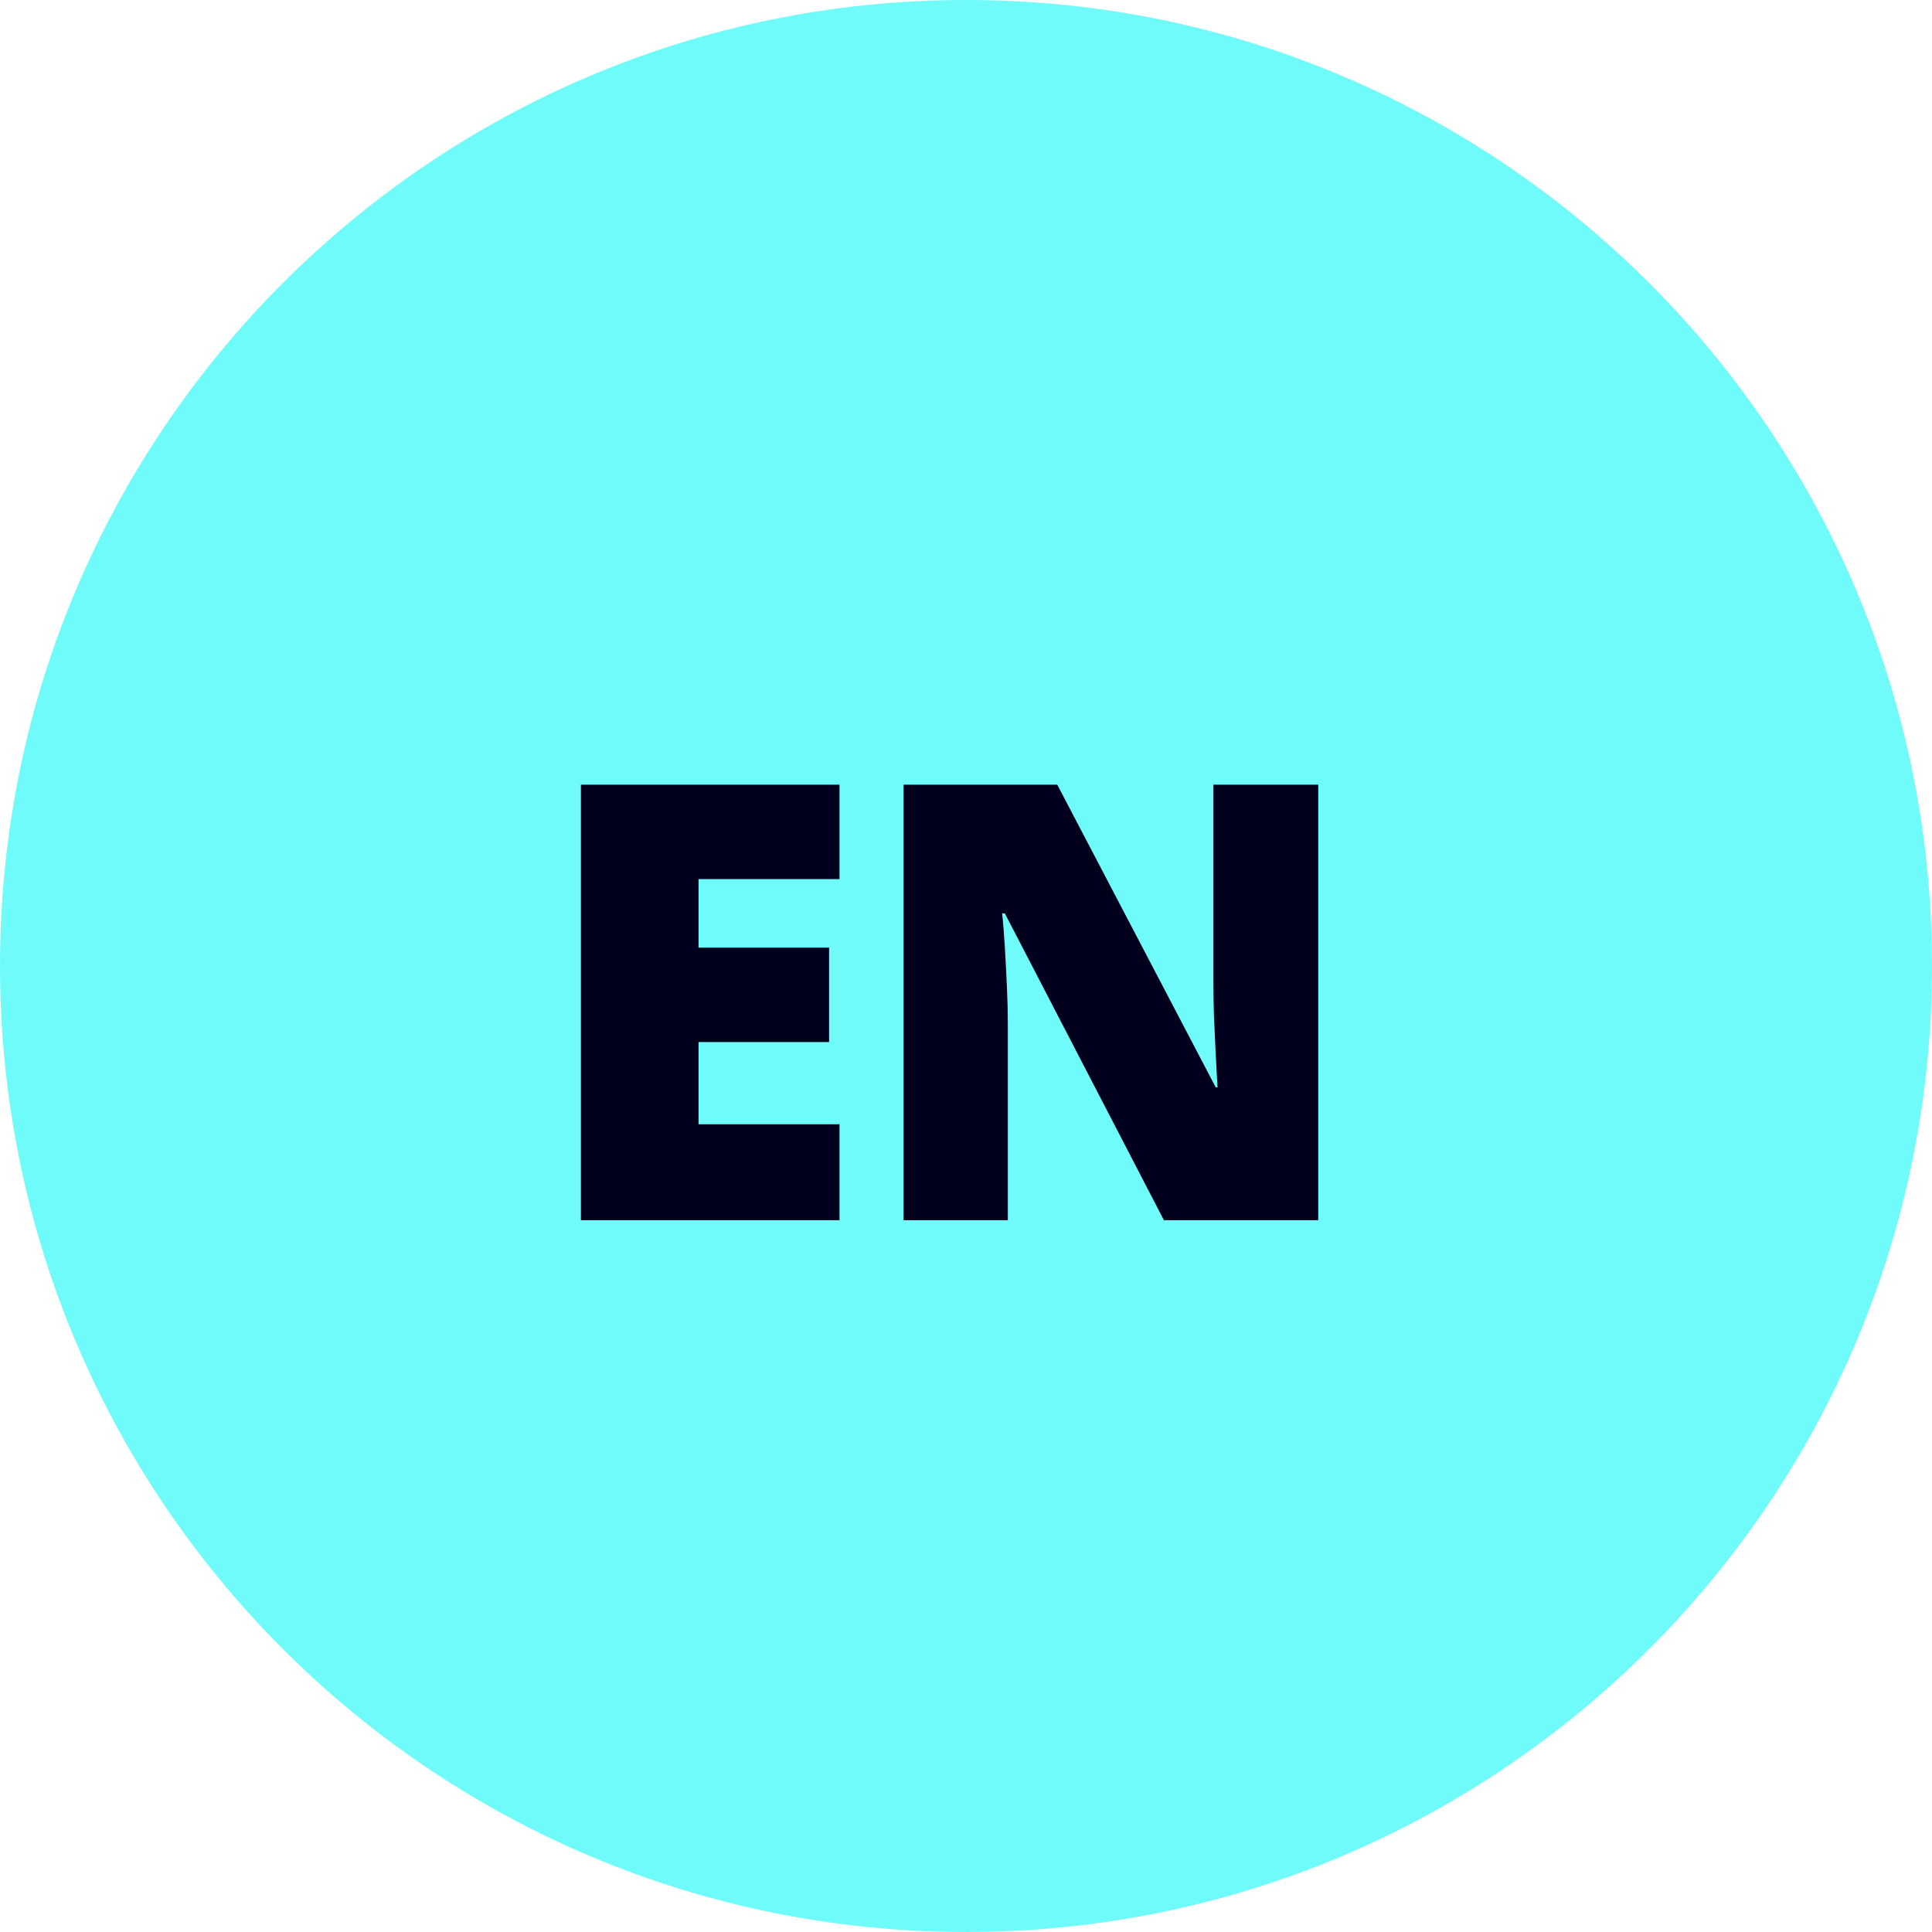
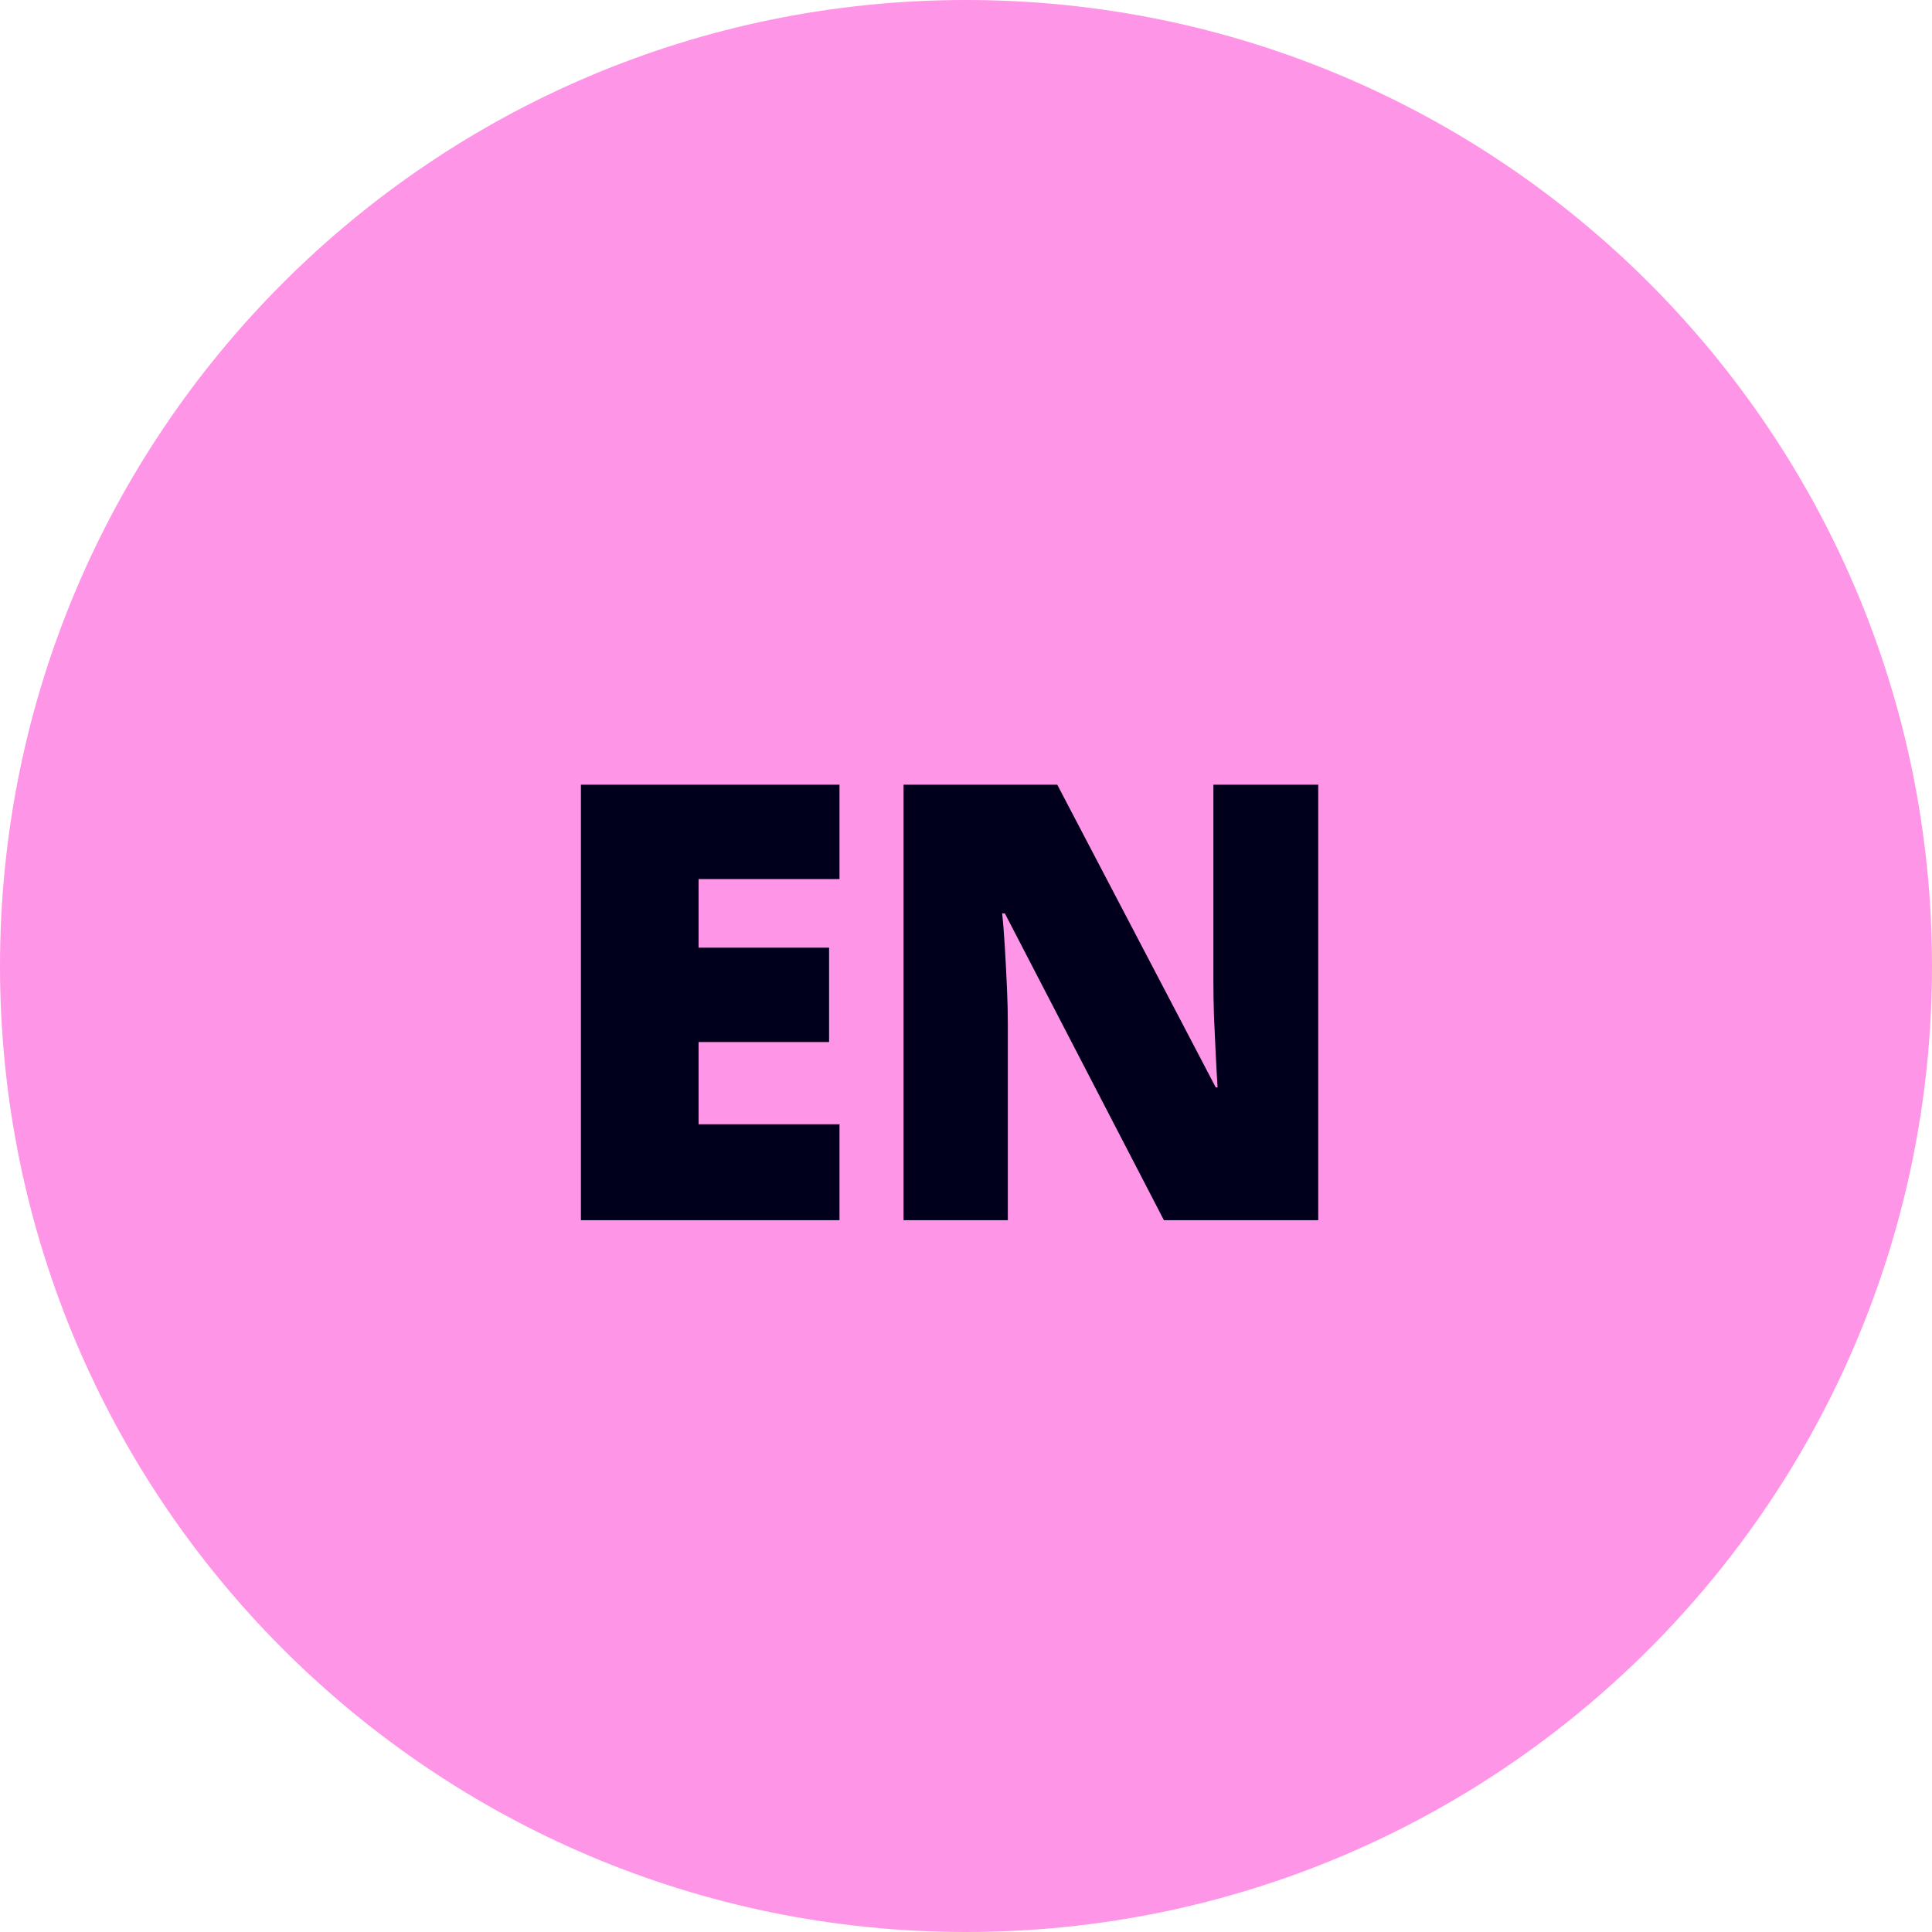
<svg xmlns="http://www.w3.org/2000/svg" width="38" height="38" viewBox="0 0 38 38" fill="none">
-   <rect width="38" height="38" rx="19" fill="#70FBFB" />
+   <rect width="38" height="38" rx="19" fill="#FF95E7" />
  <path d="M16.512 24H11.426V15.434H16.512V17.291H13.74V18.639H16.307V20.496H13.74V22.113H16.512V24ZM25.928 24H22.893L19.764 17.965H19.711C19.731 18.148 19.748 18.369 19.764 18.627C19.779 18.885 19.793 19.148 19.805 19.418C19.817 19.684 19.823 19.924 19.823 20.139V24H17.772V15.434H20.795L23.912 21.387H23.948C23.936 21.199 23.924 20.982 23.912 20.736C23.901 20.486 23.889 20.234 23.877 19.98C23.869 19.727 23.866 19.502 23.866 19.307V15.434H25.928V24Z" fill="#00001C" />
</svg>
